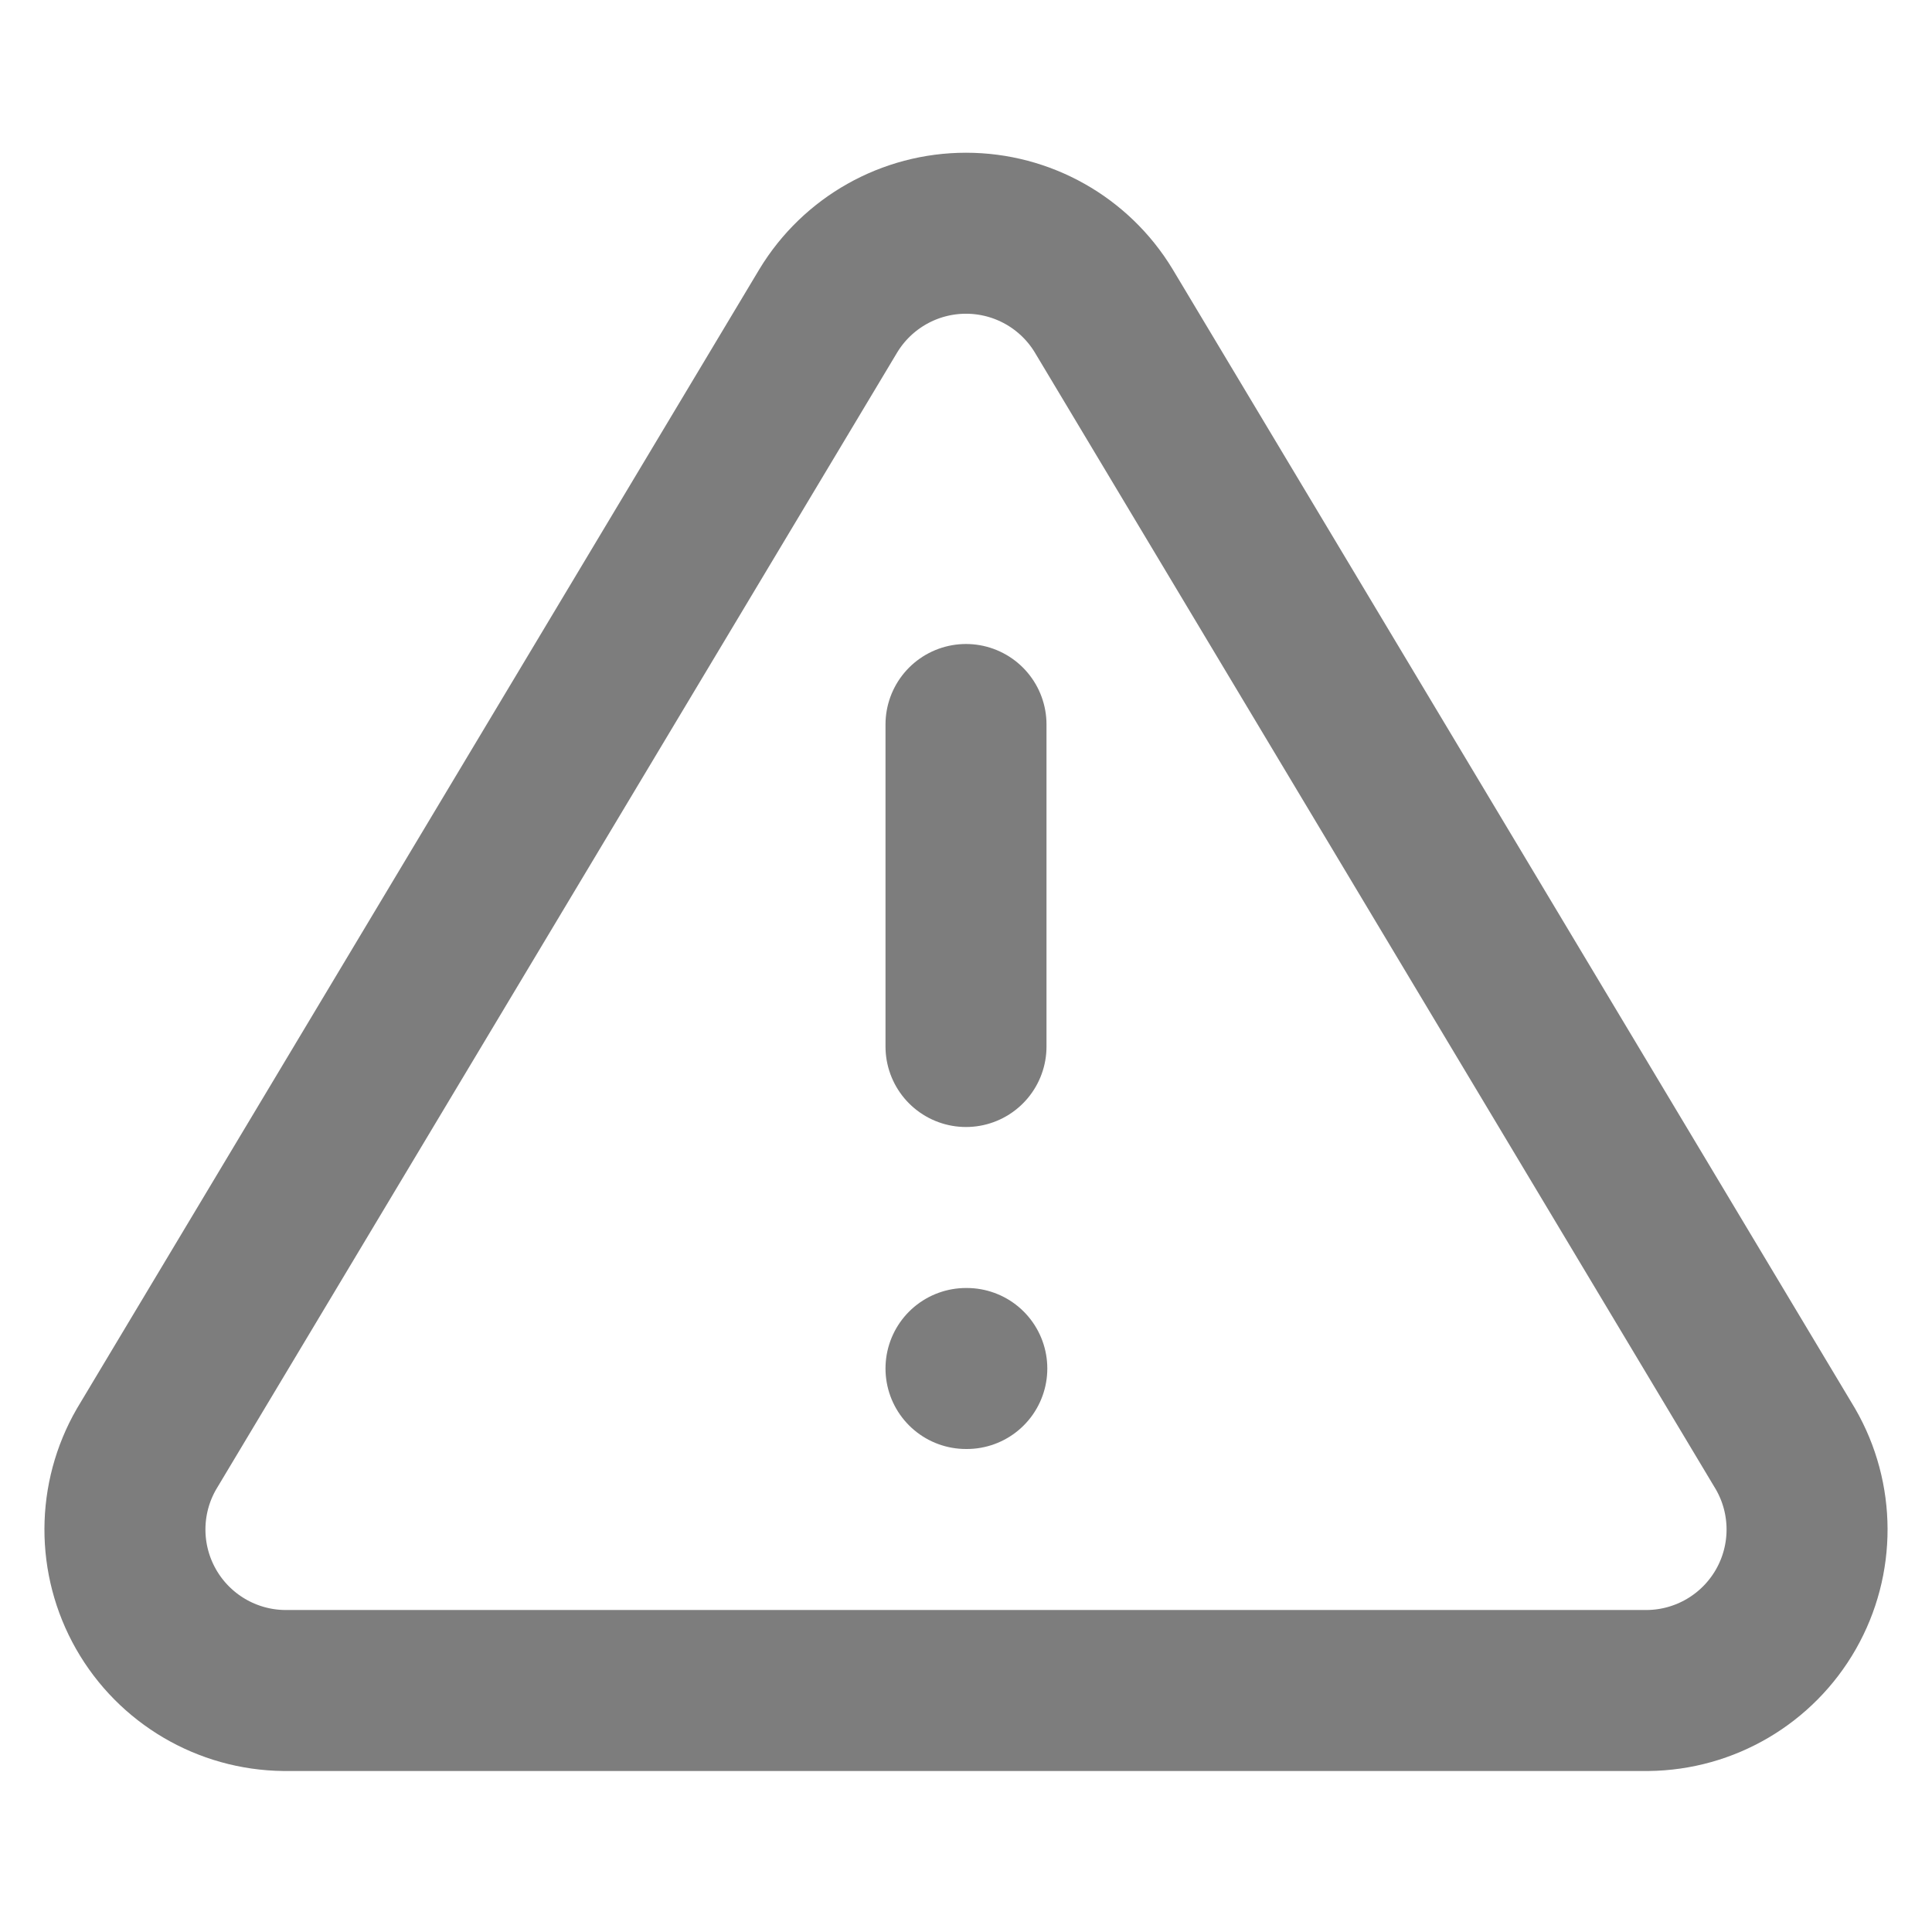
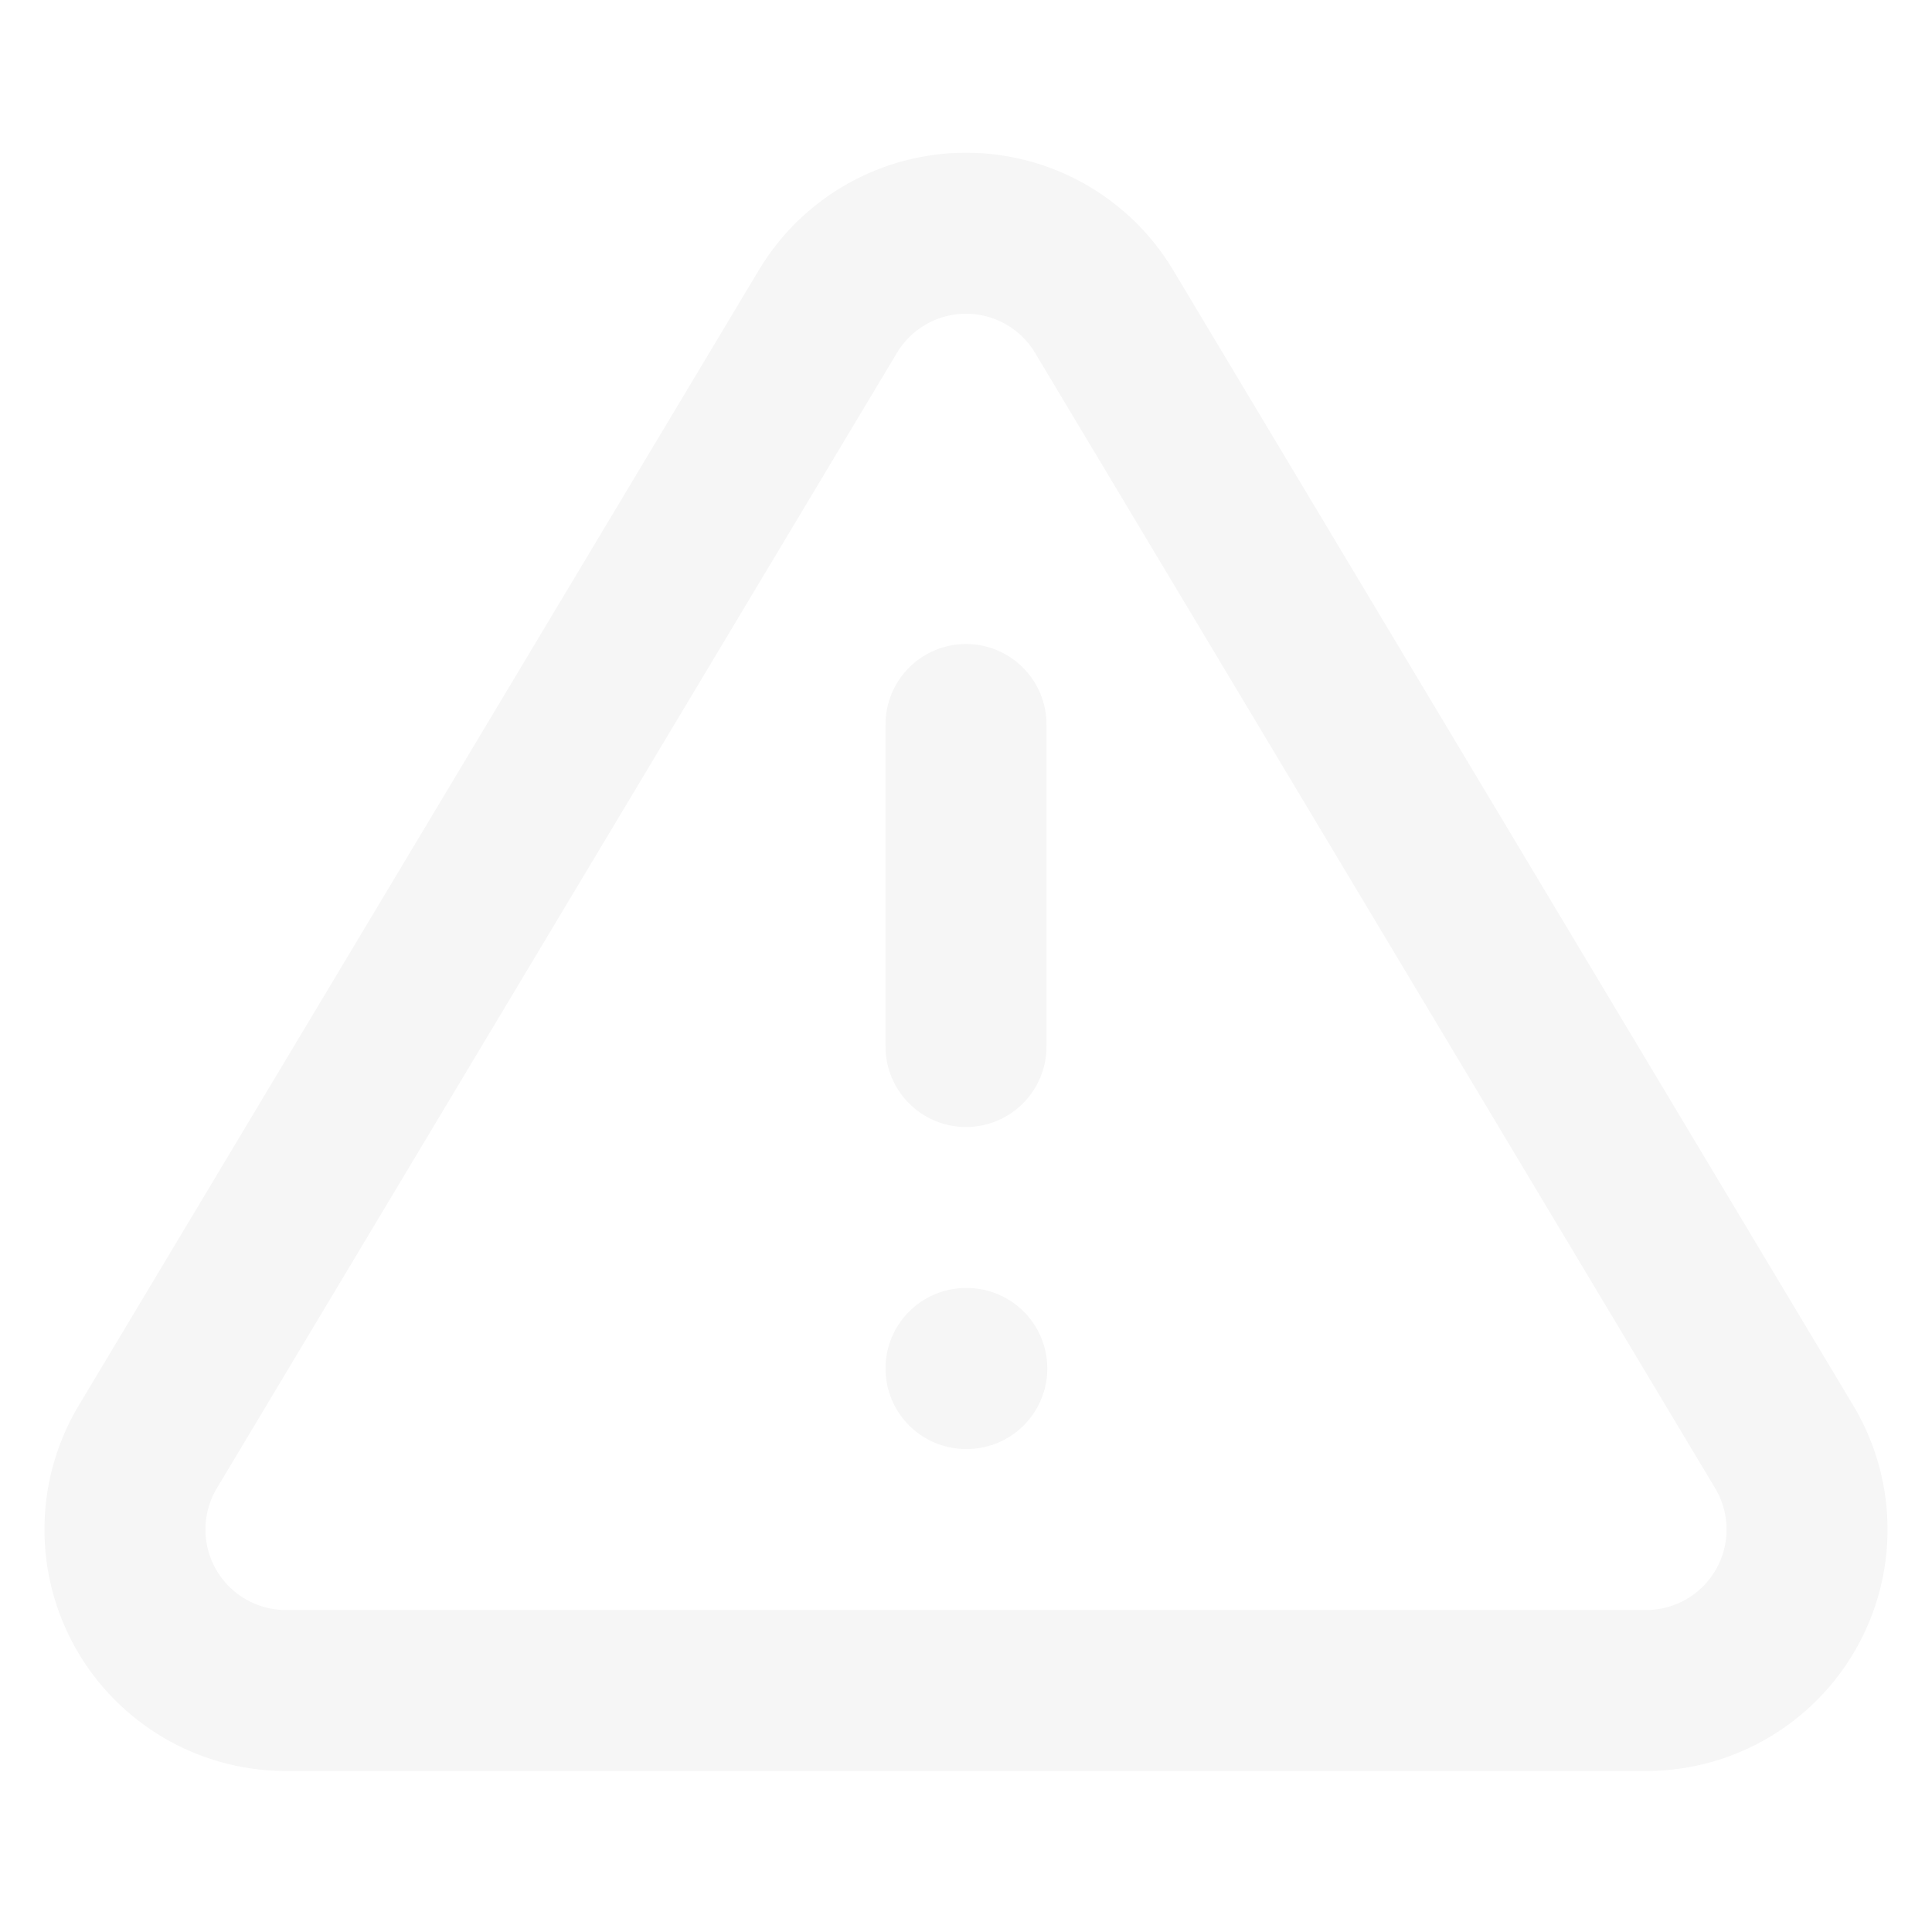
- <svg xmlns="http://www.w3.org/2000/svg" viewBox="0 0 24 24" fill="none" stroke="#7D7D7D" stroke-width="2" stroke-linecap="round" stroke-linejoin="round">
+ <svg xmlns="http://www.w3.org/2000/svg" viewBox="0 0 24 24" fill="none" stroke="#f6f6f6" stroke-width="2" stroke-linecap="round" stroke-linejoin="round">
  <path d="M10.29 3.86L1.82 18a2 2 0 0 0 1.71 3h16.94a2 2 0 0 0 1.71-3L13.71 3.86a2 2 0 0 0-3.42 0z" />
  <path d="M12 9v4m0 4h.01" />
</svg>
